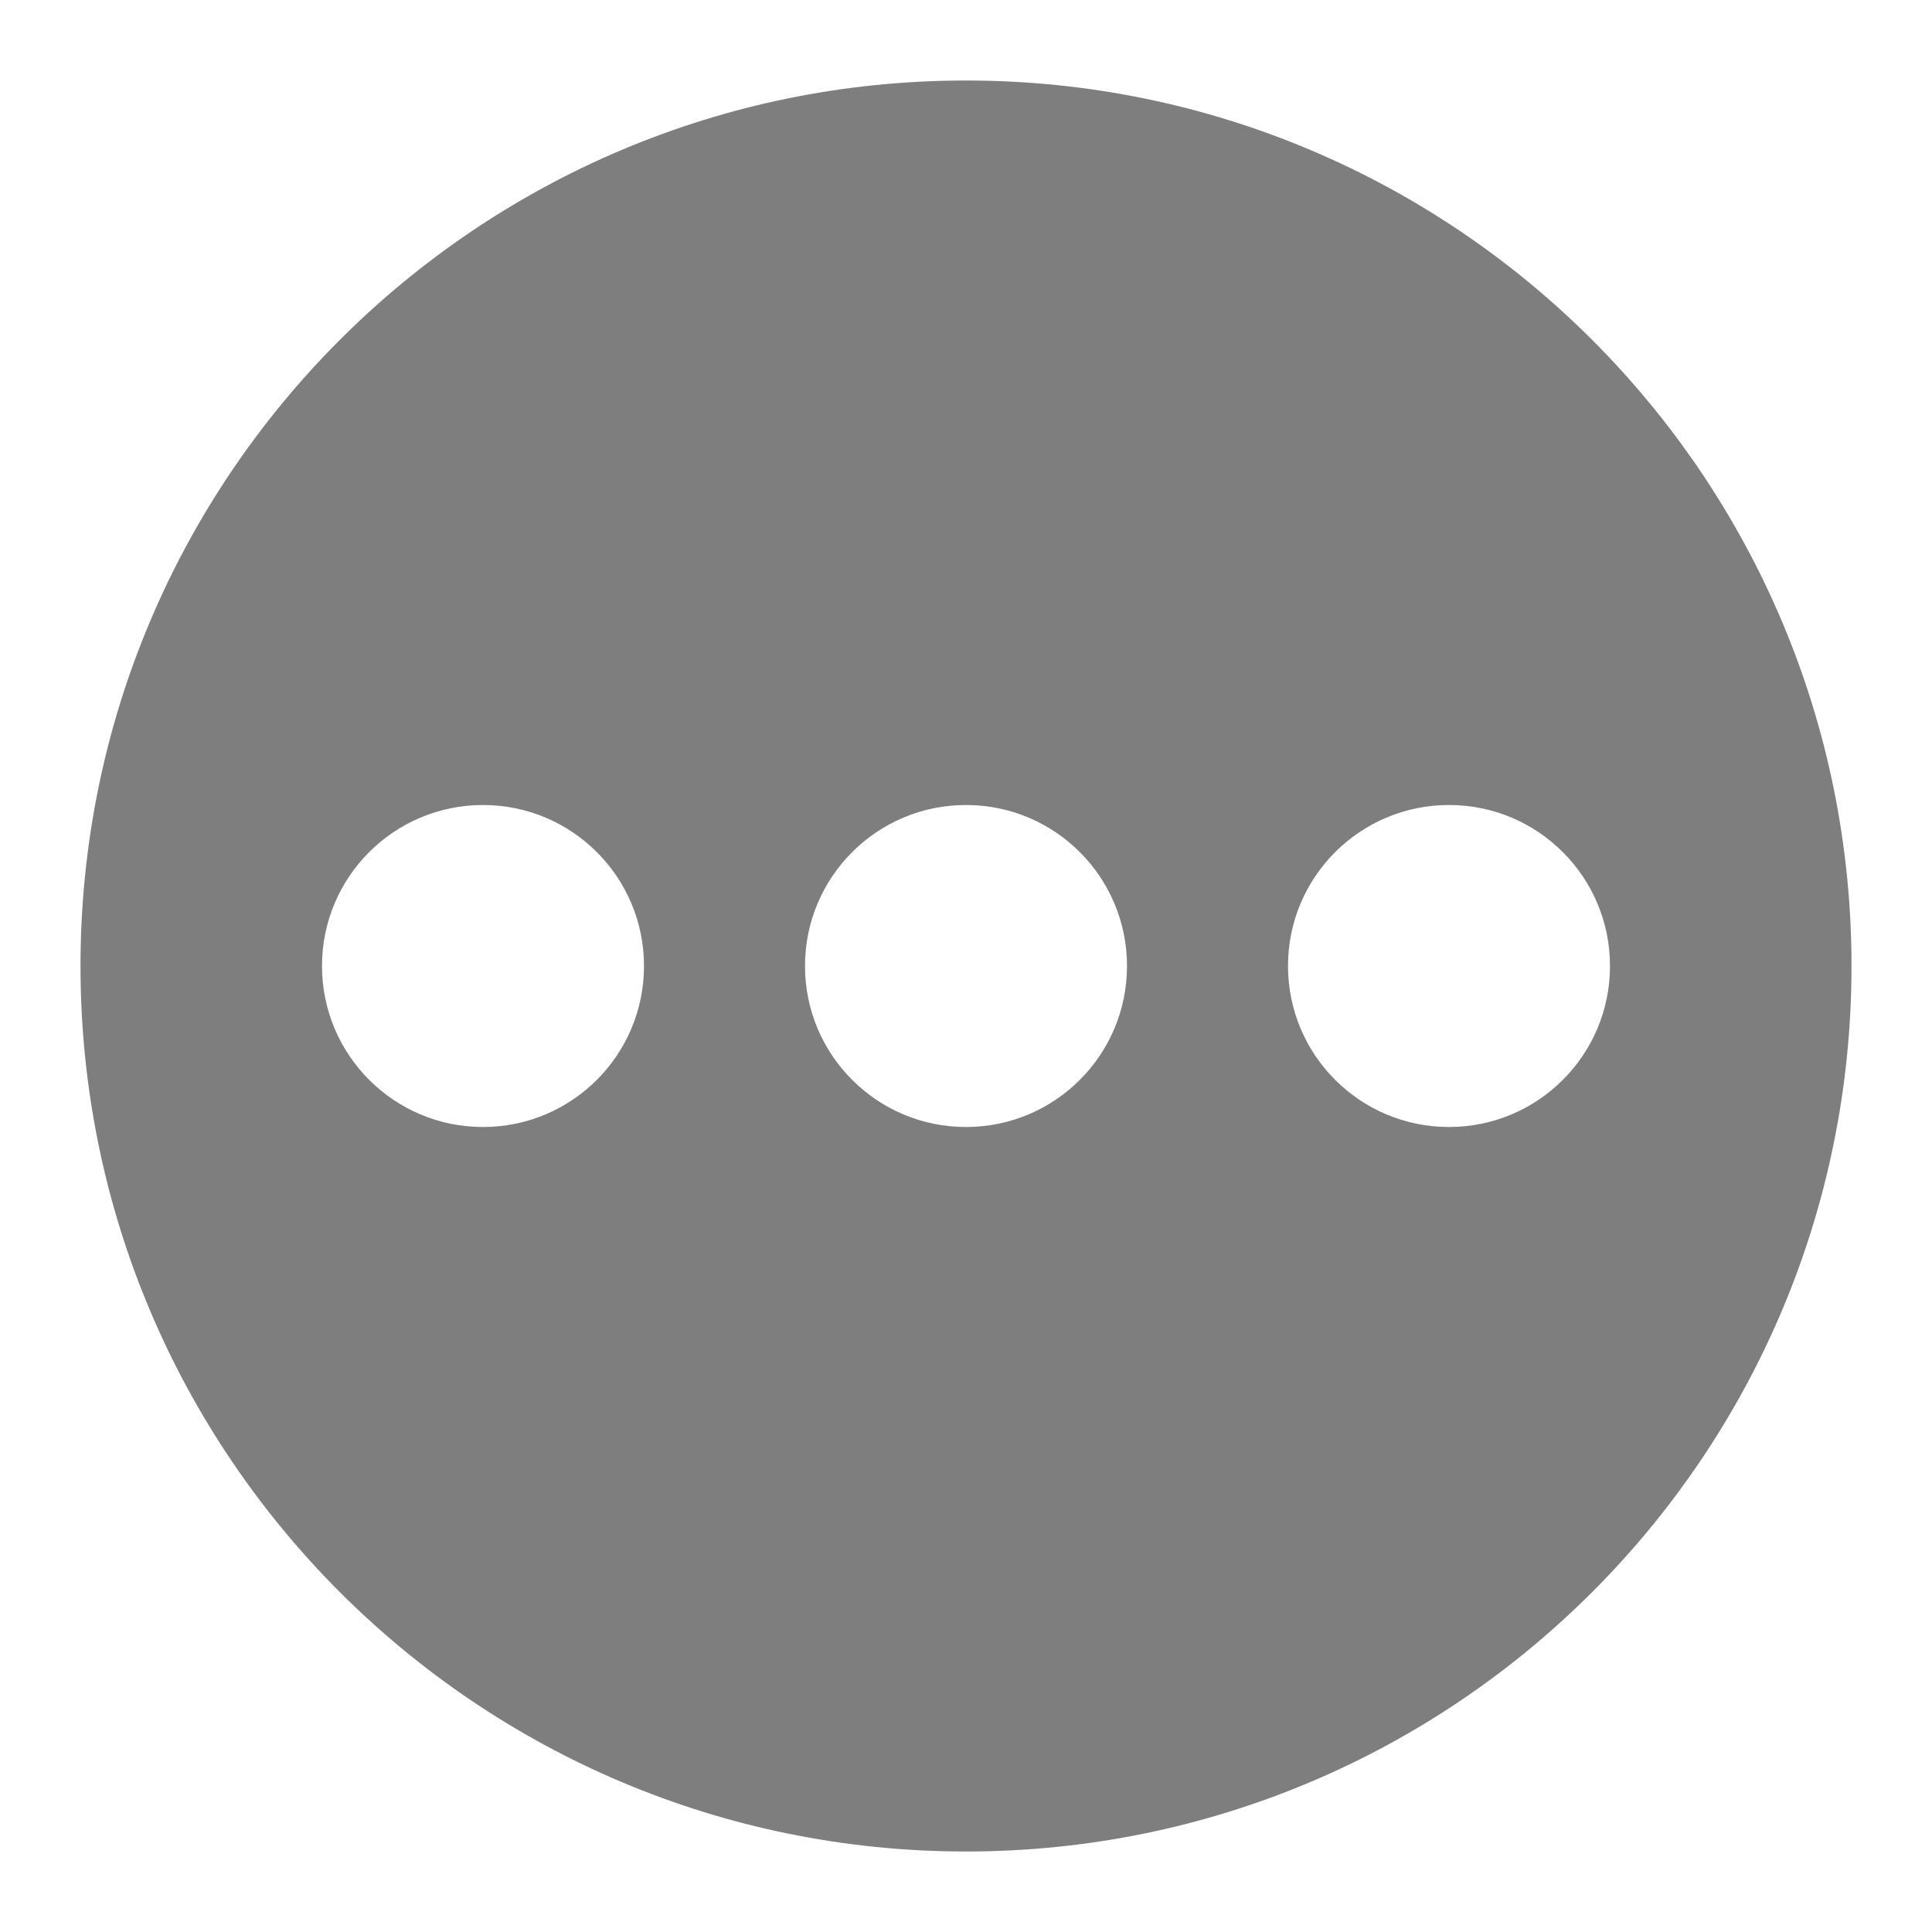
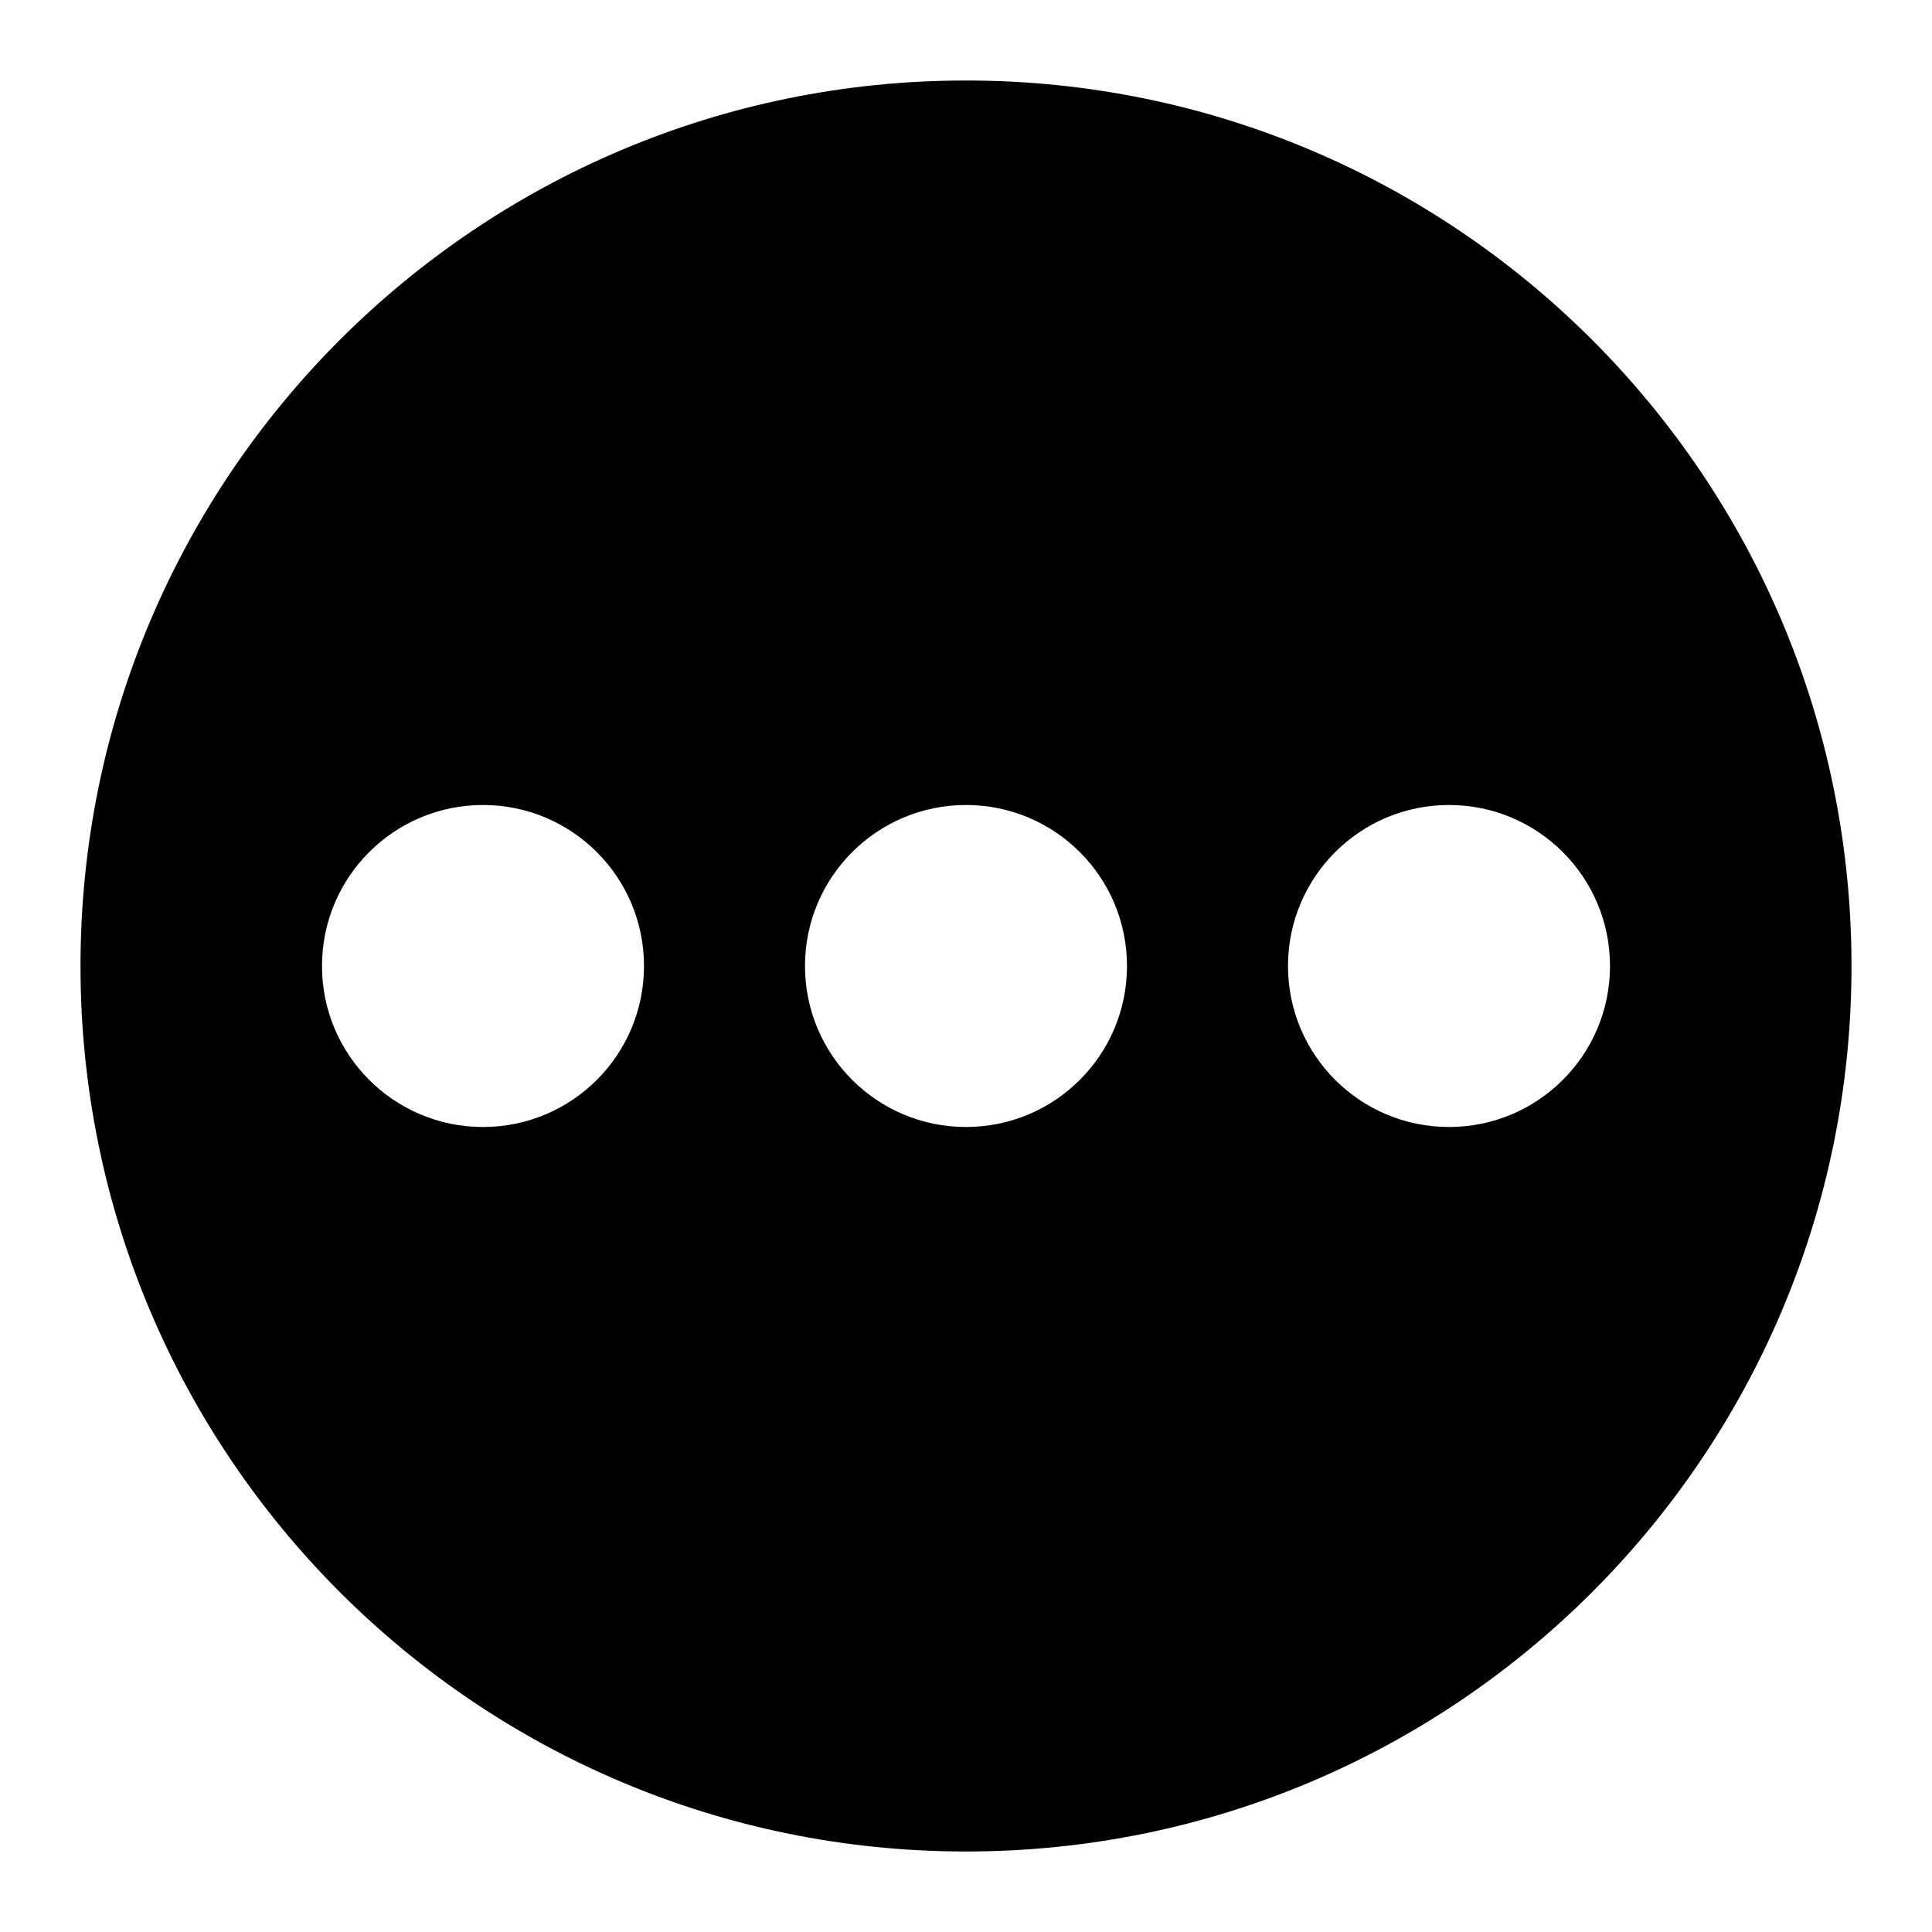
- <svg xmlns="http://www.w3.org/2000/svg" width="24" height="24" viewBox="0 0 24 24">
-   <path fill="#7E7E7E" fill-rule="evenodd" d="M12 1c6.075 0 11 4.925 11 11s-4.925 11-11 11S1 18.075 1 12 5.925 1 12 1zm0 9c-1.105 0-2 .895-2 2s.895 2 2 2 2-.895 2-2-.895-2-2-2zm6 0c-1.105 0-2 .895-2 2s.895 2 2 2 2-.895 2-2-.895-2-2-2zM6 10c-1.105 0-2 .895-2 2s.895 2 2 2 2-.895 2-2-.895-2-2-2z" />
+ <svg xmlns="http://www.w3.org/2000/svg" width="24" height="24" viewBox="0 0 24 24" fill="none">
+   <path fill="#000" fill-rule="evenodd" d="M12 1c6.075 0 11 4.925 11 11s-4.925 11-11 11S1 18.075 1 12 5.925 1 12 1zm0 9c-1.105 0-2 .895-2 2s.895 2 2 2 2-.895 2-2-.895-2-2-2zm6 0c-1.105 0-2 .895-2 2s.895 2 2 2 2-.895 2-2-.895-2-2-2zM6 10c-1.105 0-2 .895-2 2s.895 2 2 2 2-.895 2-2-.895-2-2-2z" />
</svg>
